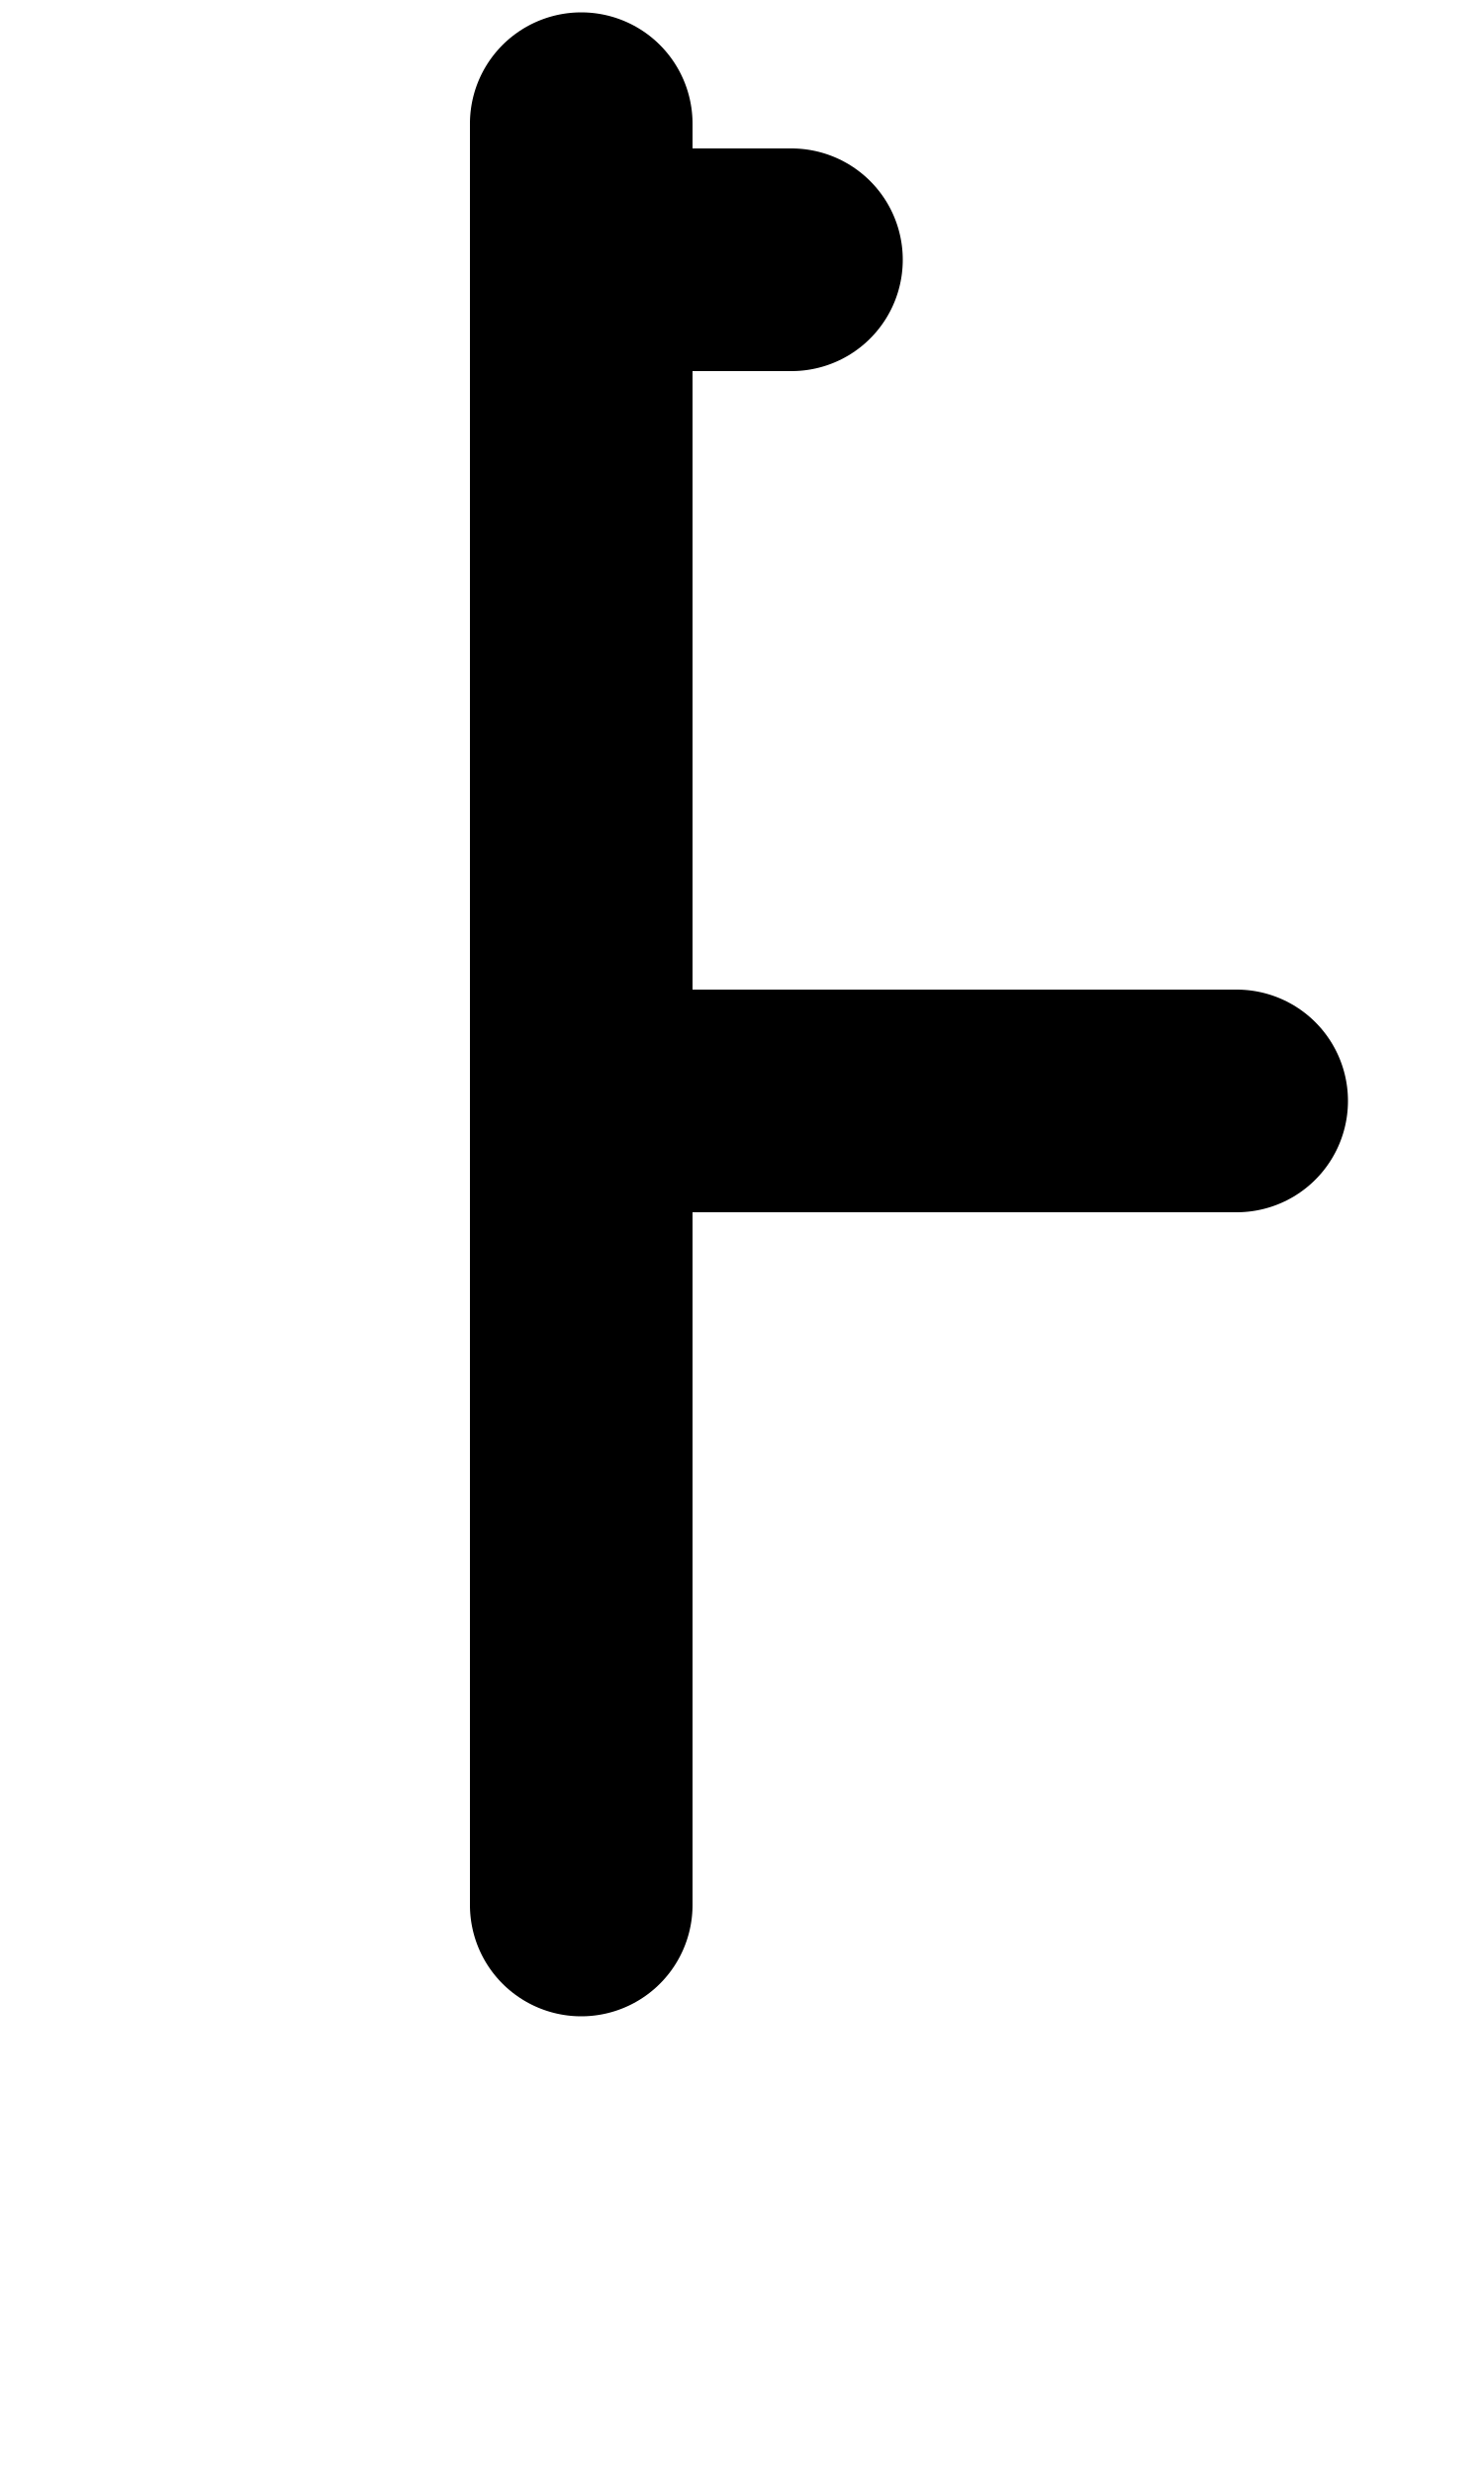
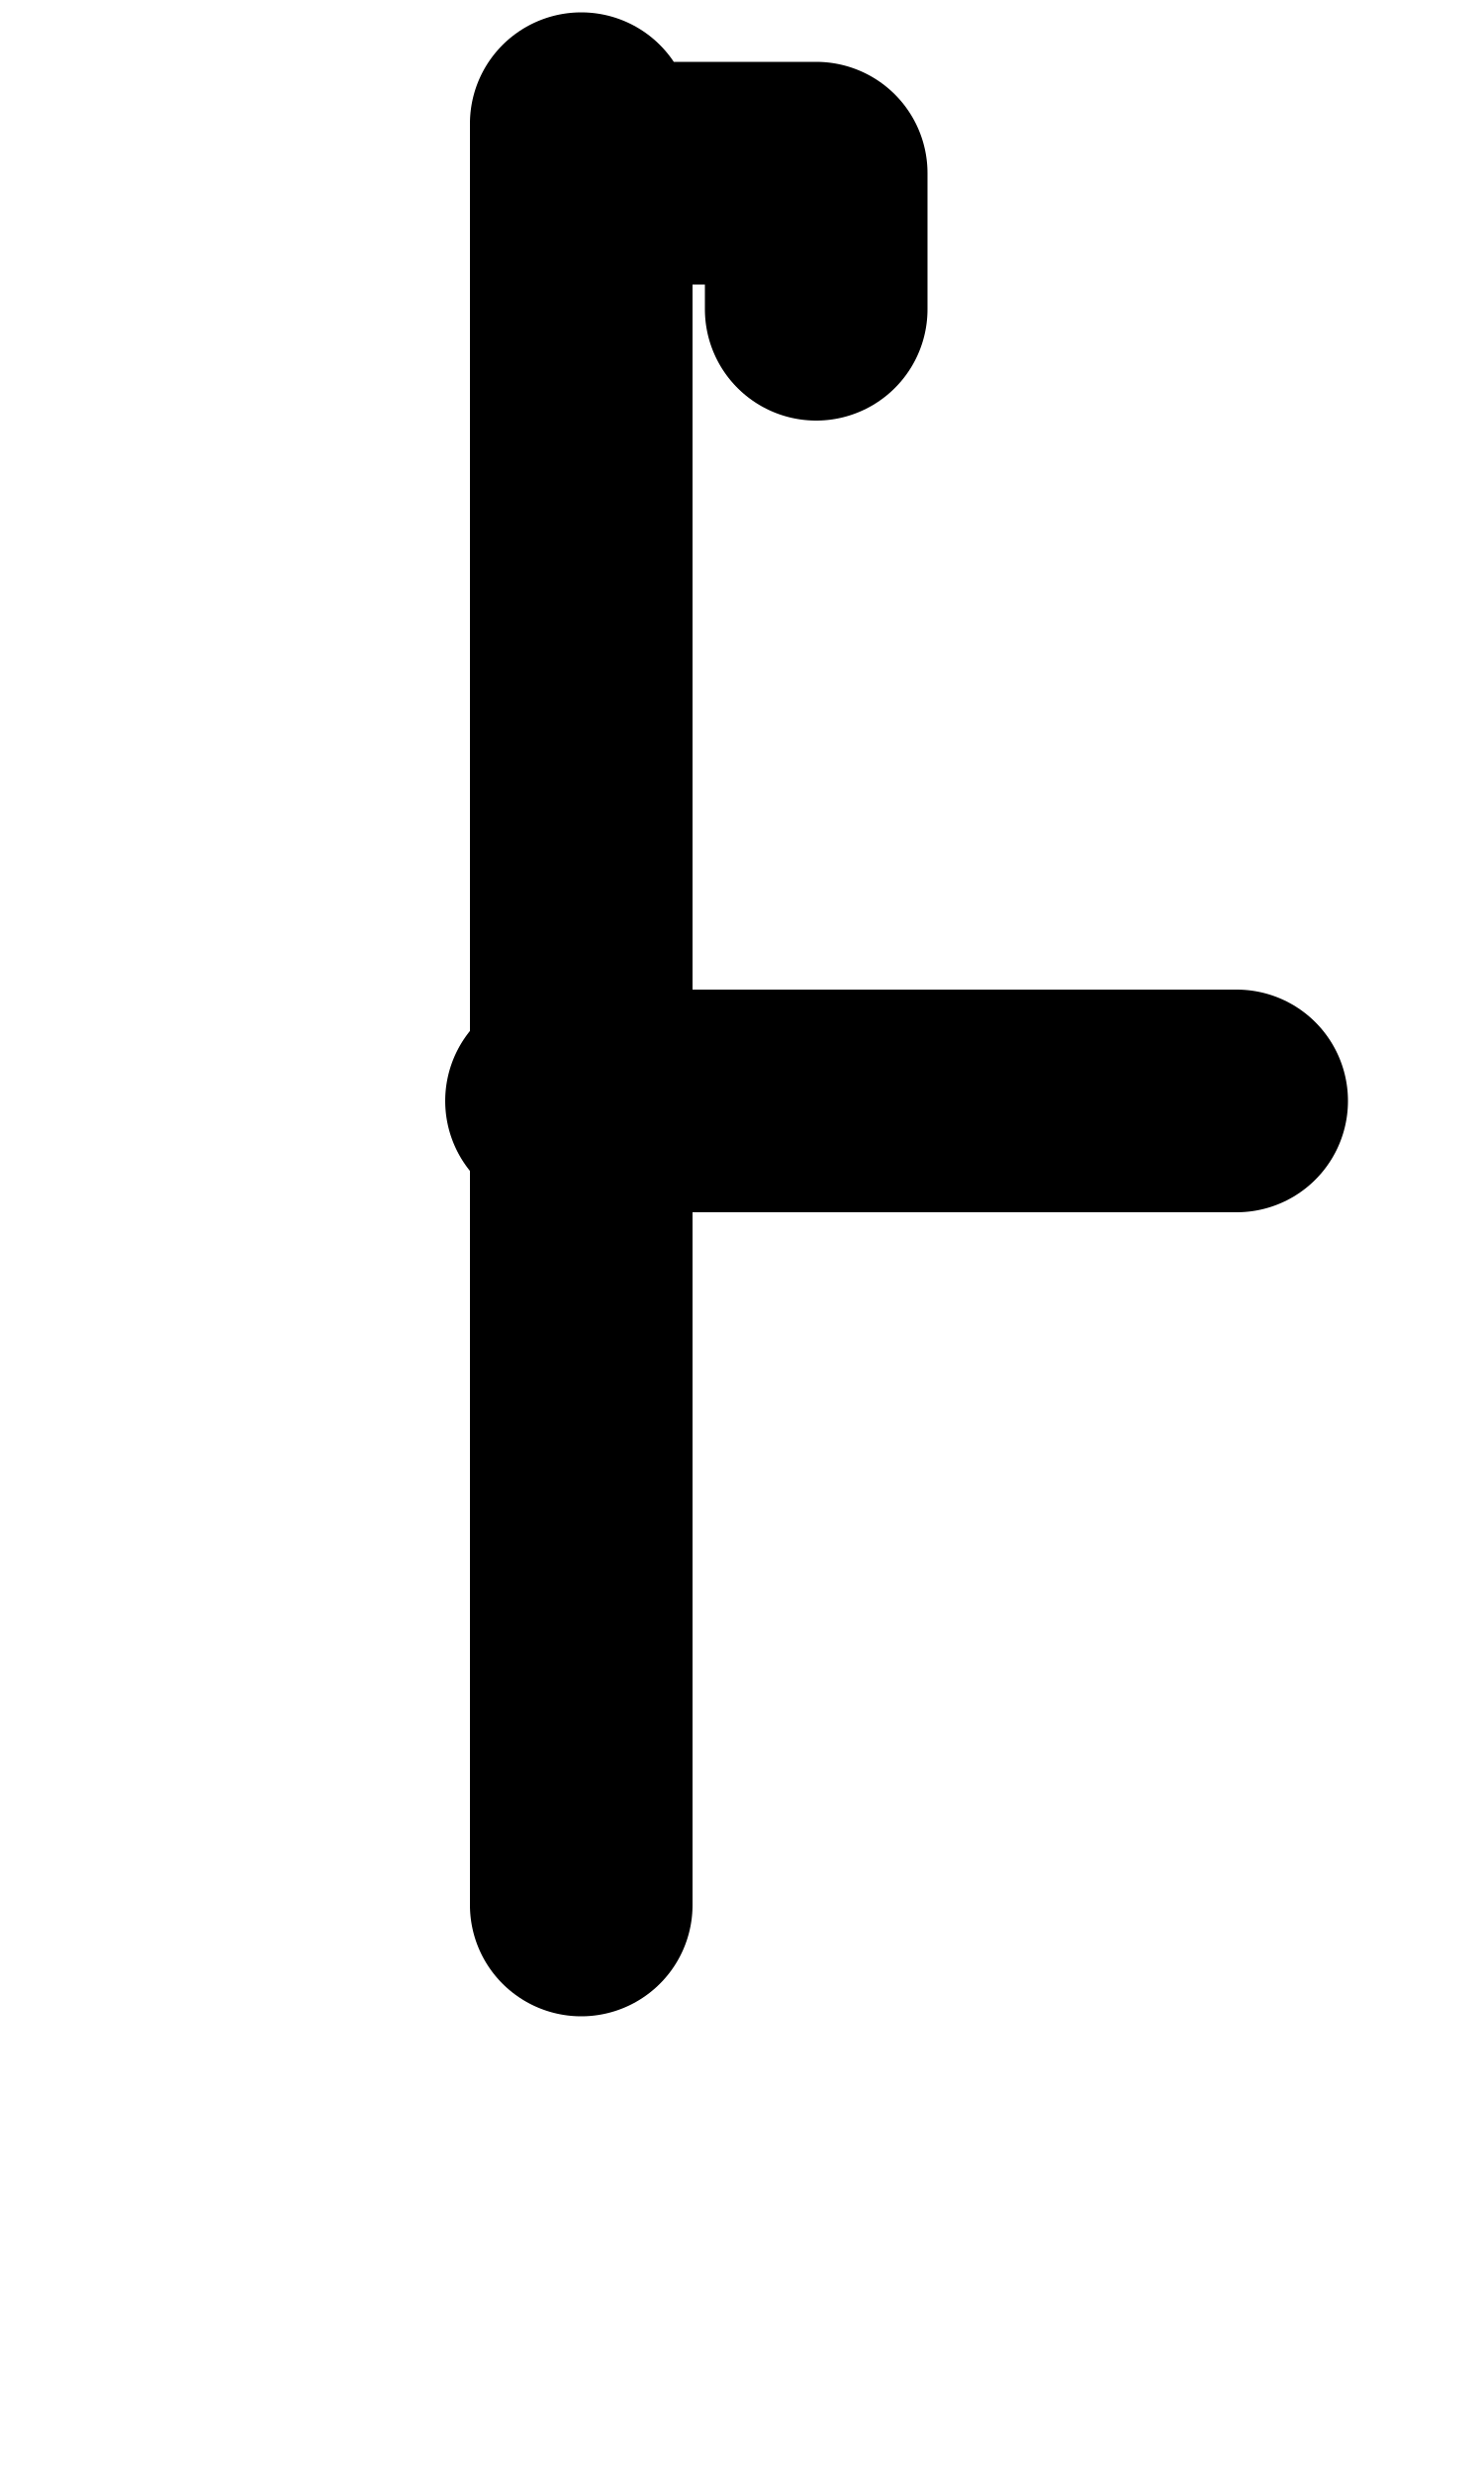
- <svg xmlns="http://www.w3.org/2000/svg" width="600.000" height="1000" viewBox="0 0 600.000 1000">
-   <path d="M 321.104 149.986 L 322.208 149.946 L 323.310 149.878 L 324.411 149.783 L 325.508 149.662 L 326.603 149.513 L 327.693 149.337 L 328.779 149.135 L 329.860 148.907 L 330.934 148.651 L 332.002 148.370 L 333.063 148.062 L 334.116 147.729 L 335.160 147.369 L 336.195 146.985 L 337.221 146.575 L 338.236 146.139 L 339.240 145.680 L 340.233 145.195 L 341.213 144.686 L 342.180 144.154 L 343.135 143.598 L 344.075 143.018 L 345.001 142.416 L 345.911 141.791 L 346.806 141.144 L 347.685 140.476 L 348.548 139.785 L 349.393 139.074 L 350.220 138.343 L 351.029 137.591 L 351.820 136.820 L 352.591 136.029 L 353.343 135.220 L 354.074 134.393 L 354.785 133.548 L 355.476 132.685 L 356.144 131.806 L 356.791 130.911 L 357.416 130.001 L 358.018 129.075 L 358.598 128.135 L 359.154 127.180 L 359.686 126.213 L 360.195 125.233 L 360.680 124.240 L 361.139 123.236 L 361.575 122.221 L 361.985 121.195 L 362.369 120.160 L 362.729 119.116 L 363.062 118.063 L 363.370 117.002 L 363.651 115.934 L 363.907 114.860 L 364.135 113.779 L 364.337 112.693 L 364.513 111.603 L 364.662 110.508 L 364.783 109.411 L 364.878 108.310 L 364.946 107.208 L 364.986 106.104 L 365.000 105.000 L 364.986 103.896 L 364.946 102.792 L 364.878 101.690 L 364.783 100.589 L 364.662 99.492 L 364.513 98.397 L 364.337 97.307 L 364.135 96.221 L 363.907 95.140 L 363.651 94.066 L 363.370 92.998 L 363.062 91.937 L 362.729 90.884 L 362.369 89.840 L 361.985 88.805 L 361.575 87.779 L 361.139 86.764 L 360.680 85.760 L 360.195 84.767 L 359.686 83.787 L 359.154 82.820 L 358.598 81.865 L 358.018 80.925 L 357.416 79.999 L 356.791 79.089 L 356.144 78.194 L 355.476 77.315 L 354.785 76.452 L 354.074 75.607 L 353.343 74.780 L 352.591 73.971 L 351.820 73.180 L 351.029 72.409 L 350.220 71.657 L 349.393 70.926 L 348.548 70.215 L 347.685 69.524 L 346.806 68.856 L 345.911 68.209 L 345.001 67.584 L 344.075 66.982 L 343.135 66.402 L 342.180 65.846 L 341.213 65.314 L 340.233 64.805 L 339.240 64.320 L 338.236 63.861 L 337.221 63.425 L 336.195 63.015 L 335.160 62.631 L 334.116 62.271 L 333.063 61.938 L 332.002 61.630 L 330.934 61.349 L 329.860 61.093 L 328.779 60.865 L 327.693 60.663 L 326.603 60.487 L 325.508 60.338 L 324.411 60.217 L 323.310 60.122 L 322.208 60.054 L 321.104 60.014 L 320.000 60.000 L 280.000 60.000 L 280.000 50.000 L 279.986 48.896 L 279.946 47.792 L 279.878 46.690 L 279.783 45.589 L 279.662 44.492 L 279.513 43.397 L 279.337 42.307 L 279.135 41.221 L 278.907 40.140 L 278.651 39.066 L 278.370 37.998 L 278.062 36.937 L 277.729 35.884 L 277.369 34.840 L 276.985 33.805 L 276.575 32.779 L 276.139 31.764 L 275.680 30.760 L 275.195 29.767 L 274.686 28.787 L 274.154 27.820 L 273.598 26.865 L 273.018 25.925 L 272.416 24.999 L 271.791 24.089 L 271.144 23.194 L 270.476 22.315 L 269.785 21.452 L 269.074 20.607 L 268.343 19.780 L 267.591 18.971 L 266.820 18.180 L 266.029 17.409 L 265.220 16.657 L 264.393 15.926 L 263.548 15.215 L 262.685 14.524 L 261.806 13.856 L 260.911 13.209 L 260.001 12.584 L 259.075 11.982 L 258.135 11.402 L 257.180 10.846 L 256.213 10.314 L 255.233 9.805 L 254.240 9.320 L 253.236 8.861 L 252.221 8.425 L 251.195 8.015 L 250.160 7.631 L 249.116 7.271 L 248.063 6.938 L 247.002 6.630 L 245.934 6.349 L 244.860 6.093 L 243.779 5.865 L 242.693 5.663 L 241.603 5.487 L 240.508 5.338 L 239.411 5.217 L 238.310 5.122 L 237.208 5.054 L 236.104 5.014 L 235.000 5.000 L 233.896 5.014 L 232.792 5.054 L 231.690 5.122 L 230.589 5.217 L 229.492 5.338 L 228.397 5.487 L 227.307 5.663 L 226.221 5.865 L 225.140 6.093 L 224.066 6.349 L 222.998 6.630 L 221.937 6.938 L 220.884 7.271 L 219.840 7.631 L 218.805 8.015 L 217.779 8.425 L 216.764 8.861 L 215.760 9.320 L 214.767 9.805 L 213.787 10.314 L 212.820 10.846 L 211.865 11.402 L 210.925 11.982 L 209.999 12.584 L 209.089 13.209 L 208.194 13.856 L 207.315 14.524 L 206.452 15.215 L 205.607 15.926 L 204.780 16.657 L 203.971 17.409 L 203.180 18.180 L 202.409 18.971 L 201.657 19.780 L 200.926 20.607 L 200.215 21.452 L 199.524 22.315 L 198.856 23.194 L 198.209 24.089 L 197.584 24.999 L 196.982 25.925 L 196.402 26.865 L 195.846 27.820 L 195.314 28.787 L 194.805 29.767 L 194.320 30.760 L 193.861 31.764 L 193.425 32.779 L 193.015 33.805 L 192.631 34.840 L 192.271 35.884 L 191.938 36.937 L 191.630 37.998 L 191.349 39.066 L 191.093 40.140 L 190.865 41.221 L 190.663 42.307 L 190.487 43.397 L 190.338 44.492 L 190.217 45.589 L 190.122 46.690 L 190.054 47.792 L 190.014 48.896 L 190.000 50.000 L 190.000 105.000 L 190.000 445.000 L 190.000 770.000 L 190.014 771.104 L 190.054 772.208 L 190.122 773.310 L 190.217 774.411 L 190.338 775.508 L 190.487 776.603 L 190.663 777.693 L 190.865 778.779 L 191.093 779.860 L 191.349 780.934 L 191.630 782.002 L 191.938 783.063 L 192.271 784.116 L 192.631 785.160 L 193.015 786.195 L 193.425 787.221 L 193.861 788.236 L 194.320 789.240 L 194.805 790.233 L 195.314 791.213 L 195.846 792.180 L 196.402 793.135 L 196.982 794.075 L 197.584 795.001 L 198.209 795.911 L 198.856 796.806 L 199.524 797.685 L 200.215 798.548 L 200.926 799.393 L 201.657 800.220 L 202.409 801.029 L 203.180 801.820 L 203.971 802.591 L 204.780 803.343 L 205.607 804.074 L 206.452 804.785 L 207.315 805.476 L 208.194 806.144 L 209.089 806.791 L 209.999 807.416 L 210.925 808.018 L 211.865 808.598 L 212.820 809.154 L 213.787 809.686 L 214.767 810.195 L 215.760 810.680 L 216.764 811.139 L 217.779 811.575 L 218.805 811.985 L 219.840 812.369 L 220.884 812.729 L 221.937 813.062 L 222.998 813.370 L 224.066 813.651 L 225.140 813.907 L 226.221 814.135 L 227.307 814.337 L 228.397 814.513 L 229.492 814.662 L 230.589 814.783 L 231.690 814.878 L 232.792 814.946 L 233.896 814.986 L 235.000 815.000 L 236.104 814.986 L 237.208 814.946 L 238.310 814.878 L 239.411 814.783 L 240.508 814.662 L 241.603 814.513 L 242.693 814.337 L 243.779 814.135 L 244.860 813.907 L 245.934 813.651 L 247.002 813.370 L 248.063 813.062 L 249.116 812.729 L 250.160 812.369 L 251.195 811.985 L 252.221 811.575 L 253.236 811.139 L 254.240 810.680 L 255.233 810.195 L 256.213 809.686 L 257.180 809.154 L 258.135 808.598 L 259.075 808.018 L 260.001 807.416 L 260.911 806.791 L 261.806 806.144 L 262.685 805.476 L 263.548 804.785 L 264.393 804.074 L 265.220 803.343 L 266.029 802.591 L 266.820 801.820 L 267.591 801.029 L 268.343 800.220 L 269.074 799.393 L 269.785 798.548 L 270.476 797.685 L 271.144 796.806 L 271.791 795.911 L 272.416 795.001 L 273.018 794.075 L 273.598 793.135 L 274.154 792.180 L 274.686 791.213 L 275.195 790.233 L 275.680 789.240 L 276.139 788.236 L 276.575 787.221 L 276.985 786.195 L 277.369 785.160 L 277.729 784.116 L 278.062 783.063 L 278.370 782.002 L 278.651 780.934 L 278.907 779.860 L 279.135 778.779 L 279.337 777.693 L 279.513 776.603 L 279.662 775.508 L 279.783 774.411 L 279.878 773.310 L 279.946 772.208 L 279.986 771.104 L 280.000 770.000 L 280.000 490.000 L 500.000 490.000 L 501.104 489.986 L 502.208 489.946 L 503.310 489.878 L 504.411 489.783 L 505.508 489.662 L 506.603 489.513 L 507.693 489.337 L 508.779 489.135 L 509.860 488.907 L 510.934 488.651 L 512.002 488.370 L 513.063 488.062 L 514.116 487.729 L 515.160 487.369 L 516.195 486.985 L 517.221 486.575 L 518.236 486.139 L 519.240 485.680 L 520.233 485.195 L 521.213 484.686 L 522.180 484.154 L 523.135 483.598 L 524.075 483.018 L 525.001 482.416 L 525.911 481.791 L 526.806 481.144 L 527.685 480.476 L 528.548 479.785 L 529.393 479.074 L 530.220 478.343 L 531.029 477.591 L 531.820 476.820 L 532.591 476.029 L 533.343 475.220 L 534.074 474.393 L 534.785 473.548 L 535.476 472.685 L 536.144 471.806 L 536.791 470.911 L 537.416 470.001 L 538.018 469.075 L 538.598 468.135 L 539.154 467.180 L 539.686 466.213 L 540.195 465.233 L 540.680 464.240 L 541.139 463.236 L 541.575 462.221 L 541.985 461.195 L 542.369 460.160 L 542.729 459.116 L 543.062 458.063 L 543.370 457.002 L 543.651 455.934 L 543.907 454.860 L 544.135 453.779 L 544.337 452.693 L 544.513 451.603 L 544.662 450.508 L 544.783 449.411 L 544.878 448.310 L 544.946 447.208 L 544.986 446.104 L 545.000 445.000 L 544.986 443.896 L 544.946 442.792 L 544.878 441.690 L 544.783 440.589 L 544.662 439.492 L 544.513 438.397 L 544.337 437.307 L 544.135 436.221 L 543.907 435.140 L 543.651 434.066 L 543.370 432.998 L 543.062 431.937 L 542.729 430.884 L 542.369 429.840 L 541.985 428.805 L 541.575 427.779 L 541.139 426.764 L 540.680 425.760 L 540.195 424.767 L 539.686 423.787 L 539.154 422.820 L 538.598 421.865 L 538.018 420.925 L 537.416 419.999 L 536.791 419.089 L 536.144 418.194 L 535.476 417.315 L 534.785 416.452 L 534.074 415.607 L 533.343 414.780 L 532.591 413.971 L 531.820 413.180 L 531.029 412.409 L 530.220 411.657 L 529.393 410.926 L 528.548 410.215 L 527.685 409.524 L 526.806 408.856 L 525.911 408.209 L 525.001 407.584 L 524.075 406.982 L 523.135 406.402 L 522.180 405.846 L 521.213 405.314 L 520.233 404.805 L 519.240 404.320 L 518.236 403.861 L 517.221 403.425 L 516.195 403.015 L 515.160 402.631 L 514.116 402.271 L 513.063 401.938 L 512.002 401.630 L 510.934 401.349 L 509.860 401.093 L 508.779 400.865 L 507.693 400.663 L 506.603 400.487 L 505.508 400.338 L 504.411 400.217 L 503.310 400.122 L 502.208 400.054 L 501.104 400.014 L 500.000 400.000 L 280.000 400.000 L 280.000 150.000 L 320.000 150.000 L 321.104 149.986 Z" fill="black" fill-rule="evenodd" />
+ <svg xmlns="http://www.w3.org/2000/svg" viewBox="0 0 600.000 1000" width="600.000" height="1000">
+   <path d="M 285.000 125.000 L 285.014 126.104 L 285.054 127.208 L 285.122 128.310 L 285.217 129.411 L 285.338 130.508 L 285.487 131.603 L 285.663 132.693 L 285.865 133.779 L 286.093 134.860 L 286.349 135.934 L 286.630 137.002 L 286.938 138.063 L 287.271 139.116 L 287.631 140.160 L 288.015 141.195 L 288.425 142.221 L 288.861 143.236 L 289.320 144.240 L 289.805 145.233 L 290.314 146.213 L 290.846 147.180 L 291.402 148.135 L 291.982 149.075 L 292.584 150.001 L 293.209 150.911 L 293.856 151.806 L 294.524 152.685 L 295.215 153.548 L 295.926 154.393 L 296.657 155.220 L 297.409 156.029 L 298.180 156.820 L 298.971 157.591 L 299.780 158.343 L 300.607 159.074 L 301.452 159.785 L 302.315 160.476 L 303.194 161.144 L 304.089 161.791 L 304.999 162.416 L 305.925 163.018 L 306.865 163.598 L 307.820 164.154 L 308.787 164.686 L 309.767 165.195 L 310.760 165.680 L 311.764 166.139 L 312.779 166.575 L 313.805 166.985 L 314.840 167.369 L 315.884 167.729 L 316.937 168.062 L 317.998 168.370 L 319.066 168.651 L 320.140 168.907 L 321.221 169.135 L 322.307 169.337 L 323.397 169.513 L 324.492 169.662 L 325.589 169.783 L 326.690 169.878 L 327.792 169.946 L 328.896 169.986 L 330.000 170.000 L 331.104 169.986 L 332.208 169.946 L 333.310 169.878 L 334.411 169.783 L 335.508 169.662 L 336.603 169.513 L 337.693 169.337 L 338.779 169.135 L 339.860 168.907 L 340.934 168.651 L 342.002 168.370 L 343.063 168.062 L 344.116 167.729 L 345.160 167.369 L 346.195 166.985 L 347.221 166.575 L 348.236 166.139 L 349.240 165.680 L 350.233 165.195 L 351.213 164.686 L 352.180 164.154 L 353.135 163.598 L 354.075 163.018 L 355.001 162.416 L 355.911 161.791 L 356.806 161.144 L 357.685 160.476 L 358.548 159.785 L 359.393 159.074 L 360.220 158.343 L 361.029 157.591 L 361.820 156.820 L 362.591 156.029 L 363.343 155.220 L 364.074 154.393 L 364.785 153.548 L 365.476 152.685 L 366.144 151.806 L 366.791 150.911 L 367.416 150.001 L 368.018 149.075 L 368.598 148.135 L 369.154 147.180 L 369.686 146.213 L 370.195 145.233 L 370.680 144.240 L 371.139 143.236 L 371.575 142.221 L 371.985 141.195 L 372.369 140.160 L 372.729 139.116 L 373.062 138.063 L 373.370 137.002 L 373.651 135.934 L 373.907 134.860 L 374.135 133.779 L 374.337 132.693 L 374.513 131.603 L 374.662 130.508 L 374.783 129.411 L 374.878 128.310 L 374.946 127.208 L 374.986 126.104 L 375.000 125.000 L 375.000 70.000 L 374.986 68.896 L 374.946 67.792 L 374.878 66.690 L 374.783 65.589 L 374.662 64.492 L 374.513 63.397 L 374.337 62.307 L 374.135 61.221 L 373.907 60.140 L 373.651 59.066 L 373.370 57.998 L 373.062 56.937 L 372.729 55.884 L 372.369 54.840 L 371.985 53.805 L 371.575 52.779 L 371.139 51.764 L 370.680 50.760 L 370.195 49.767 L 369.686 48.787 L 369.154 47.820 L 368.598 46.865 L 368.018 45.925 L 367.416 44.999 L 366.791 44.089 L 366.144 43.194 L 365.476 42.315 L 364.785 41.452 L 364.074 40.607 L 363.343 39.780 L 362.591 38.971 L 361.820 38.180 L 361.029 37.409 L 360.220 36.657 L 359.393 35.926 L 358.548 35.215 L 357.685 34.524 L 356.806 33.856 L 355.911 33.209 L 355.001 32.584 L 354.075 31.982 L 353.135 31.402 L 352.180 30.846 L 351.213 30.314 L 350.233 29.805 L 349.240 29.320 L 348.236 28.861 L 347.221 28.425 L 346.195 28.015 L 345.160 27.631 L 344.116 27.271 L 343.063 26.938 L 342.002 26.630 L 340.934 26.349 L 339.860 26.093 L 338.779 25.865 L 337.693 25.663 L 336.603 25.487 L 335.508 25.338 L 334.411 25.217 L 333.310 25.122 L 332.208 25.054 L 331.104 25.014 L 330.000 25.000 L 272.417 25.000 L 272.416 24.999 L 271.791 24.089 L 271.144 23.194 L 270.476 22.315 L 269.785 21.452 L 269.074 20.607 L 268.343 19.780 L 267.591 18.971 L 266.820 18.180 L 266.029 17.409 L 265.220 16.657 L 264.393 15.926 L 263.548 15.215 L 262.685 14.524 L 261.806 13.856 L 260.911 13.209 L 260.001 12.584 L 259.075 11.982 L 258.135 11.402 L 257.180 10.846 L 256.213 10.314 L 255.233 9.805 L 254.240 9.320 L 253.236 8.861 L 252.221 8.425 L 251.195 8.015 L 250.160 7.631 L 249.116 7.271 L 248.063 6.938 L 247.002 6.630 L 245.934 6.349 L 244.860 6.093 L 243.779 5.865 L 242.693 5.663 L 241.603 5.487 L 240.508 5.338 L 239.411 5.217 L 238.310 5.122 L 237.208 5.054 L 236.104 5.014 L 235.000 5.000 L 233.896 5.014 L 232.792 5.054 L 231.690 5.122 L 230.589 5.217 L 229.492 5.338 L 228.397 5.487 L 227.307 5.663 L 226.221 5.865 L 225.140 6.093 L 224.066 6.349 L 222.998 6.630 L 221.937 6.938 L 220.884 7.271 L 219.840 7.631 L 218.805 8.015 L 217.779 8.425 L 216.764 8.861 L 215.760 9.320 L 214.767 9.805 L 213.787 10.314 L 212.820 10.846 L 211.865 11.402 L 210.925 11.982 L 209.999 12.584 L 209.089 13.209 L 208.194 13.856 L 207.315 14.524 L 206.452 15.215 L 205.607 15.926 L 204.780 16.657 L 203.971 17.409 L 203.180 18.180 L 202.409 18.971 L 201.657 19.780 L 200.926 20.607 L 200.215 21.452 L 199.524 22.315 L 198.856 23.194 L 198.209 24.089 L 197.584 24.999 L 196.982 25.925 L 196.402 26.865 L 195.846 27.820 L 195.314 28.787 L 194.805 29.767 L 194.320 30.760 L 193.861 31.764 L 193.425 32.779 L 193.015 33.805 L 192.631 34.840 L 192.271 35.884 L 191.938 36.937 L 191.630 37.998 L 191.349 39.066 L 191.093 40.140 L 190.865 41.221 L 190.663 42.307 L 190.487 43.397 L 190.338 44.492 L 190.217 45.589 L 190.122 46.690 L 190.054 47.792 L 190.014 48.896 L 190.000 50.000 L 190.000 70.000 L 190.000 416.720 L 189.524 417.315 L 188.856 418.194 L 188.209 419.089 L 187.584 419.999 L 186.982 420.925 L 186.402 421.865 L 185.846 422.820 L 185.314 423.787 L 184.805 424.767 L 184.320 425.760 L 183.861 426.764 L 183.425 427.779 L 183.015 428.805 L 182.631 429.840 L 182.271 430.884 L 181.938 431.937 L 181.630 432.998 L 181.349 434.066 L 181.093 435.140 L 180.865 436.221 L 180.663 437.307 L 180.487 438.397 L 180.338 439.492 L 180.217 440.589 L 180.122 441.690 L 180.054 442.792 L 180.014 443.896 L 180.000 445.000 L 180.014 446.104 L 180.054 447.208 L 180.122 448.310 L 180.217 449.411 L 180.338 450.508 L 180.487 451.603 L 180.663 452.693 L 180.865 453.779 L 181.093 454.860 L 181.349 455.934 L 181.630 457.002 L 181.938 458.063 L 182.271 459.116 L 182.631 460.160 L 183.015 461.195 L 183.425 462.221 L 183.861 463.236 L 184.320 464.240 L 184.805 465.233 L 185.314 466.213 L 185.846 467.180 L 186.402 468.135 L 186.982 469.075 L 187.584 470.001 L 188.209 470.911 L 188.856 471.806 L 189.524 472.685 L 190.000 473.280 L 190.000 770.000 L 190.014 771.104 L 190.054 772.208 L 190.122 773.310 L 190.217 774.411 L 190.338 775.508 L 190.487 776.603 L 190.663 777.693 L 190.865 778.779 L 191.093 779.860 L 191.349 780.934 L 191.630 782.002 L 191.938 783.063 L 192.271 784.116 L 192.631 785.160 L 193.015 786.195 L 193.425 787.221 L 193.861 788.236 L 194.320 789.240 L 194.805 790.233 L 195.314 791.213 L 195.846 792.180 L 196.402 793.135 L 196.982 794.075 L 197.584 795.001 L 198.209 795.911 L 198.856 796.806 L 199.524 797.685 L 200.215 798.548 L 200.926 799.393 L 201.657 800.220 L 202.409 801.029 L 203.180 801.820 L 203.971 802.591 L 204.780 803.343 L 205.607 804.074 L 206.452 804.785 L 207.315 805.476 L 208.194 806.144 L 209.089 806.791 L 209.999 807.416 L 210.925 808.018 L 211.865 808.598 L 212.820 809.154 L 213.787 809.686 L 214.767 810.195 L 215.760 810.680 L 216.764 811.139 L 217.779 811.575 L 218.805 811.985 L 219.840 812.369 L 220.884 812.729 L 221.937 813.062 L 222.998 813.370 L 224.066 813.651 L 225.140 813.907 L 226.221 814.135 L 227.307 814.337 L 228.397 814.513 L 229.492 814.662 L 230.589 814.783 L 231.690 814.878 L 232.792 814.946 L 233.896 814.986 L 235.000 815.000 L 236.104 814.986 L 237.208 814.946 L 238.310 814.878 L 239.411 814.783 L 240.508 814.662 L 241.603 814.513 L 242.693 814.337 L 243.779 814.135 L 244.860 813.907 L 245.934 813.651 L 247.002 813.370 L 248.063 813.062 L 249.116 812.729 L 250.160 812.369 L 251.195 811.985 L 252.221 811.575 L 253.236 811.139 L 254.240 810.680 L 255.233 810.195 L 256.213 809.686 L 257.180 809.154 L 258.135 808.598 L 259.075 808.018 L 260.001 807.416 L 260.911 806.791 L 261.806 806.144 L 262.685 805.476 L 263.548 804.785 L 264.393 804.074 L 265.220 803.343 L 266.029 802.591 L 266.820 801.820 L 267.591 801.029 L 268.343 800.220 L 269.074 799.393 L 269.785 798.548 L 270.476 797.685 L 271.144 796.806 L 271.791 795.911 L 272.416 795.001 L 273.018 794.075 L 273.598 793.135 L 274.154 792.180 L 274.686 791.213 L 275.195 790.233 L 275.680 789.240 L 276.139 788.236 L 276.575 787.221 L 276.985 786.195 L 277.369 785.160 L 277.729 784.116 L 278.062 783.063 L 278.370 782.002 L 278.651 780.934 L 278.907 779.860 L 279.135 778.779 L 279.337 777.693 L 279.513 776.603 L 279.662 775.508 L 279.783 774.411 L 279.878 773.310 L 279.946 772.208 L 279.986 771.104 L 280.000 770.000 L 280.000 490.000 L 500.000 490.000 L 501.104 489.986 L 502.208 489.946 L 503.310 489.878 L 504.411 489.783 L 505.508 489.662 L 506.603 489.513 L 507.693 489.337 L 508.779 489.135 L 509.860 488.907 L 510.934 488.651 L 512.002 488.370 L 513.063 488.062 L 514.116 487.729 L 515.160 487.369 L 516.195 486.985 L 517.221 486.575 L 518.236 486.139 L 519.240 485.680 L 520.233 485.195 L 521.213 484.686 L 522.180 484.154 L 523.135 483.598 L 524.075 483.018 L 525.001 482.416 L 525.911 481.791 L 526.806 481.144 L 527.685 480.476 L 528.548 479.785 L 529.393 479.074 L 530.220 478.343 L 531.029 477.591 L 531.820 476.820 L 532.591 476.029 L 533.343 475.220 L 534.074 474.393 L 534.785 473.548 L 535.476 472.685 L 536.144 471.806 L 536.791 470.911 L 537.416 470.001 L 538.018 469.075 L 538.598 468.135 L 539.154 467.180 L 539.686 466.213 L 540.195 465.233 L 540.680 464.240 L 541.139 463.236 L 541.575 462.221 L 541.985 461.195 L 542.369 460.160 L 542.729 459.116 L 543.062 458.063 L 543.370 457.002 L 543.651 455.934 L 543.907 454.860 L 544.135 453.779 L 544.337 452.693 L 544.513 451.603 L 544.662 450.508 L 544.783 449.411 L 544.878 448.310 L 544.946 447.208 L 544.986 446.104 L 545.000 445.000 L 544.986 443.896 L 544.946 442.792 L 544.878 441.690 L 544.783 440.589 L 544.662 439.492 L 544.513 438.397 L 544.337 437.307 L 544.135 436.221 L 543.907 435.140 L 543.651 434.066 L 543.370 432.998 L 543.062 431.937 L 542.729 430.884 L 542.369 429.840 L 541.985 428.805 L 541.575 427.779 L 541.139 426.764 L 540.680 425.760 L 540.195 424.767 L 539.686 423.787 L 539.154 422.820 L 538.598 421.865 L 538.018 420.925 L 537.416 419.999 L 536.791 419.089 L 536.144 418.194 L 535.476 417.315 L 534.785 416.452 L 534.074 415.607 L 533.343 414.780 L 532.591 413.971 L 531.820 413.180 L 531.029 412.409 L 530.220 411.657 L 529.393 410.926 L 528.548 410.215 L 527.685 409.524 L 526.806 408.856 L 525.911 408.209 L 525.001 407.584 L 524.075 406.982 L 523.135 406.402 L 522.180 405.846 L 521.213 405.314 L 520.233 404.805 L 519.240 404.320 L 518.236 403.861 L 517.221 403.425 L 516.195 403.015 L 515.160 402.631 L 514.116 402.271 L 513.063 401.938 L 512.002 401.630 L 510.934 401.349 L 509.860 401.093 L 508.779 400.865 L 507.693 400.663 L 506.603 400.487 L 505.508 400.338 L 504.411 400.217 L 503.310 400.122 L 502.208 400.054 L 501.104 400.014 L 500.000 400.000 L 280.000 400.000 L 280.000 115.000 L 285.000 115.000 L 285.000 125.000 Z" fill="black" fill-rule="evenodd" />
</svg>
